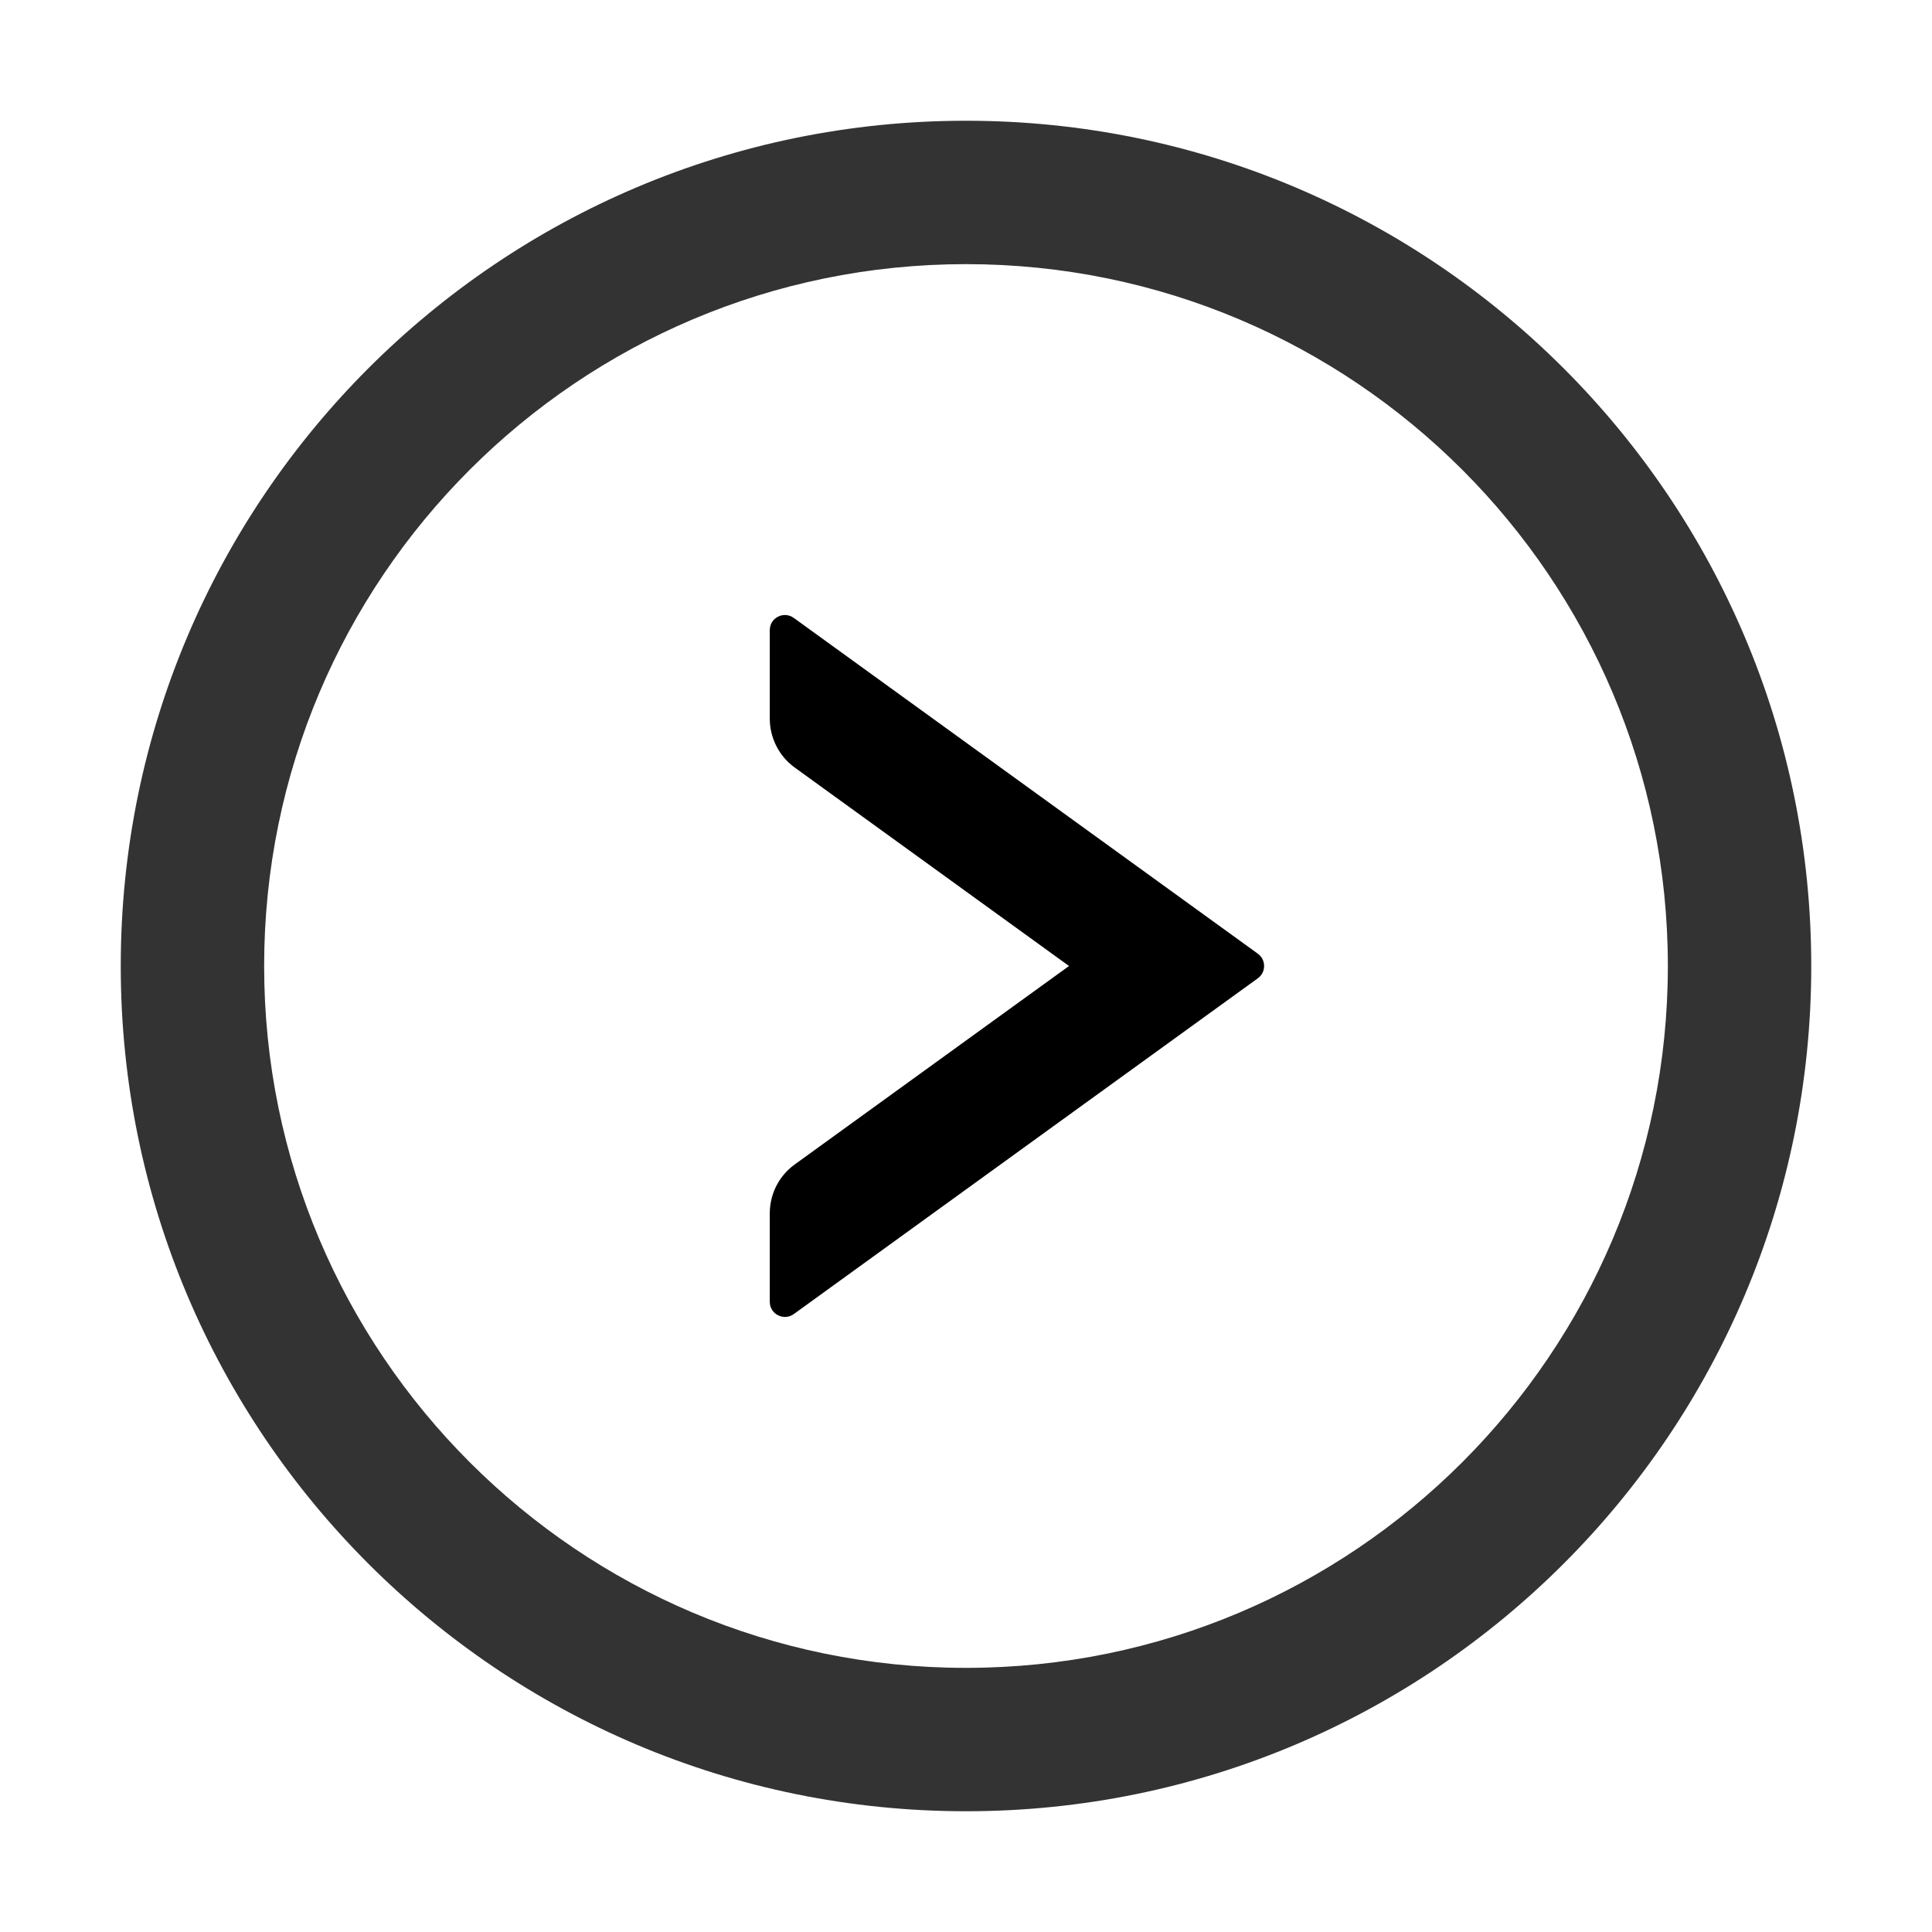
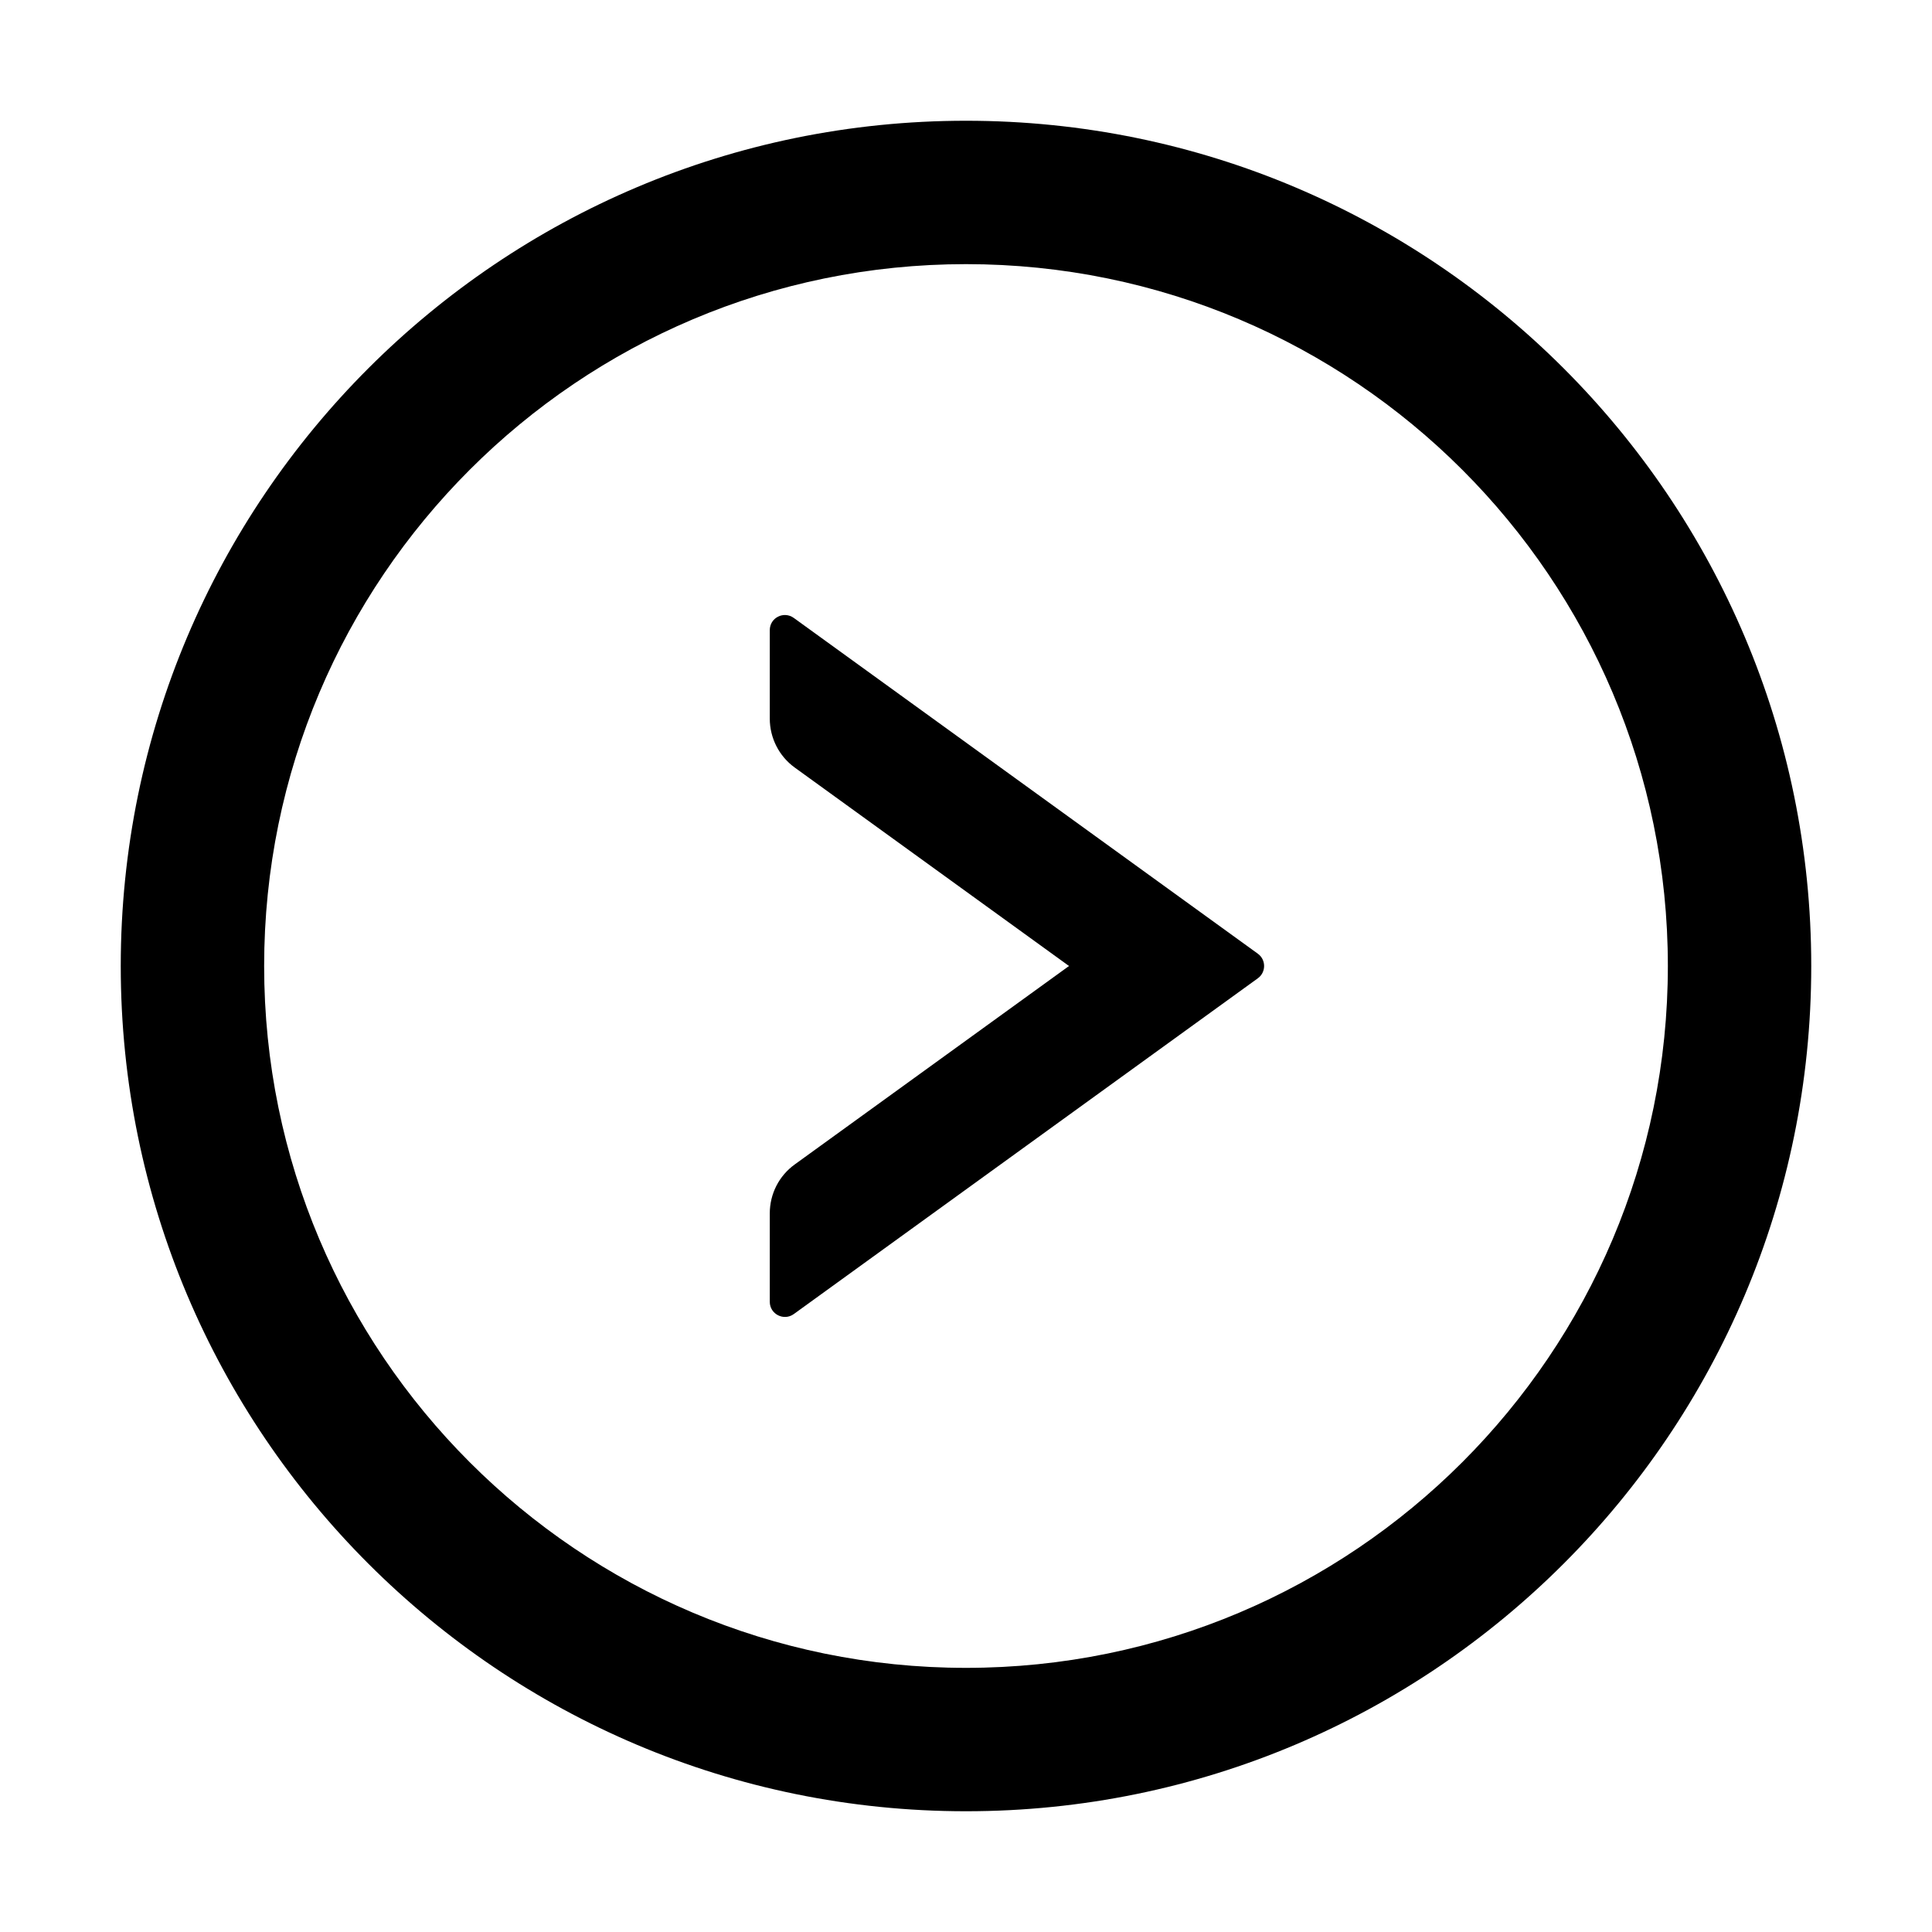
<svg xmlns="http://www.w3.org/2000/svg" class="icon" width="200px" height="200.00px" viewBox="0 0 1024 1024" version="1.1">
  <path d="M666.7 505.5l-246-178c-5.3-3.8-12.7-0.1-12.7 6.5v46.9c0 10.2 4.9 19.9 13.2 25.9L566.6 512 421.2 617.2c-8.3 6-13.2 15.6-13.2 25.9V690c0 6.5 7.4 10.3 12.7 6.5l246-178c4.4-3.2 4.4-9.8 0-13z" />
-   <path fill="#333333" d="M512 64C264.6 64 64 264.6 64 512s200.6 448 448 448 448-200.6 448-448S759.4 64 512 64z m0 820c-205.4 0-372-166.6-372-372s166.6-372 372-372 372 166.6 372 372-166.6 372-372 372z" />
+   <path d="M512 64C264.6 64 64 264.6 64 512s200.6 448 448 448 448-200.6 448-448S759.4 64 512 64z m0 820c-205.4 0-372-166.6-372-372s166.6-372 372-372 372 166.6 372 372-166.6 372-372 372z" />
</svg>
